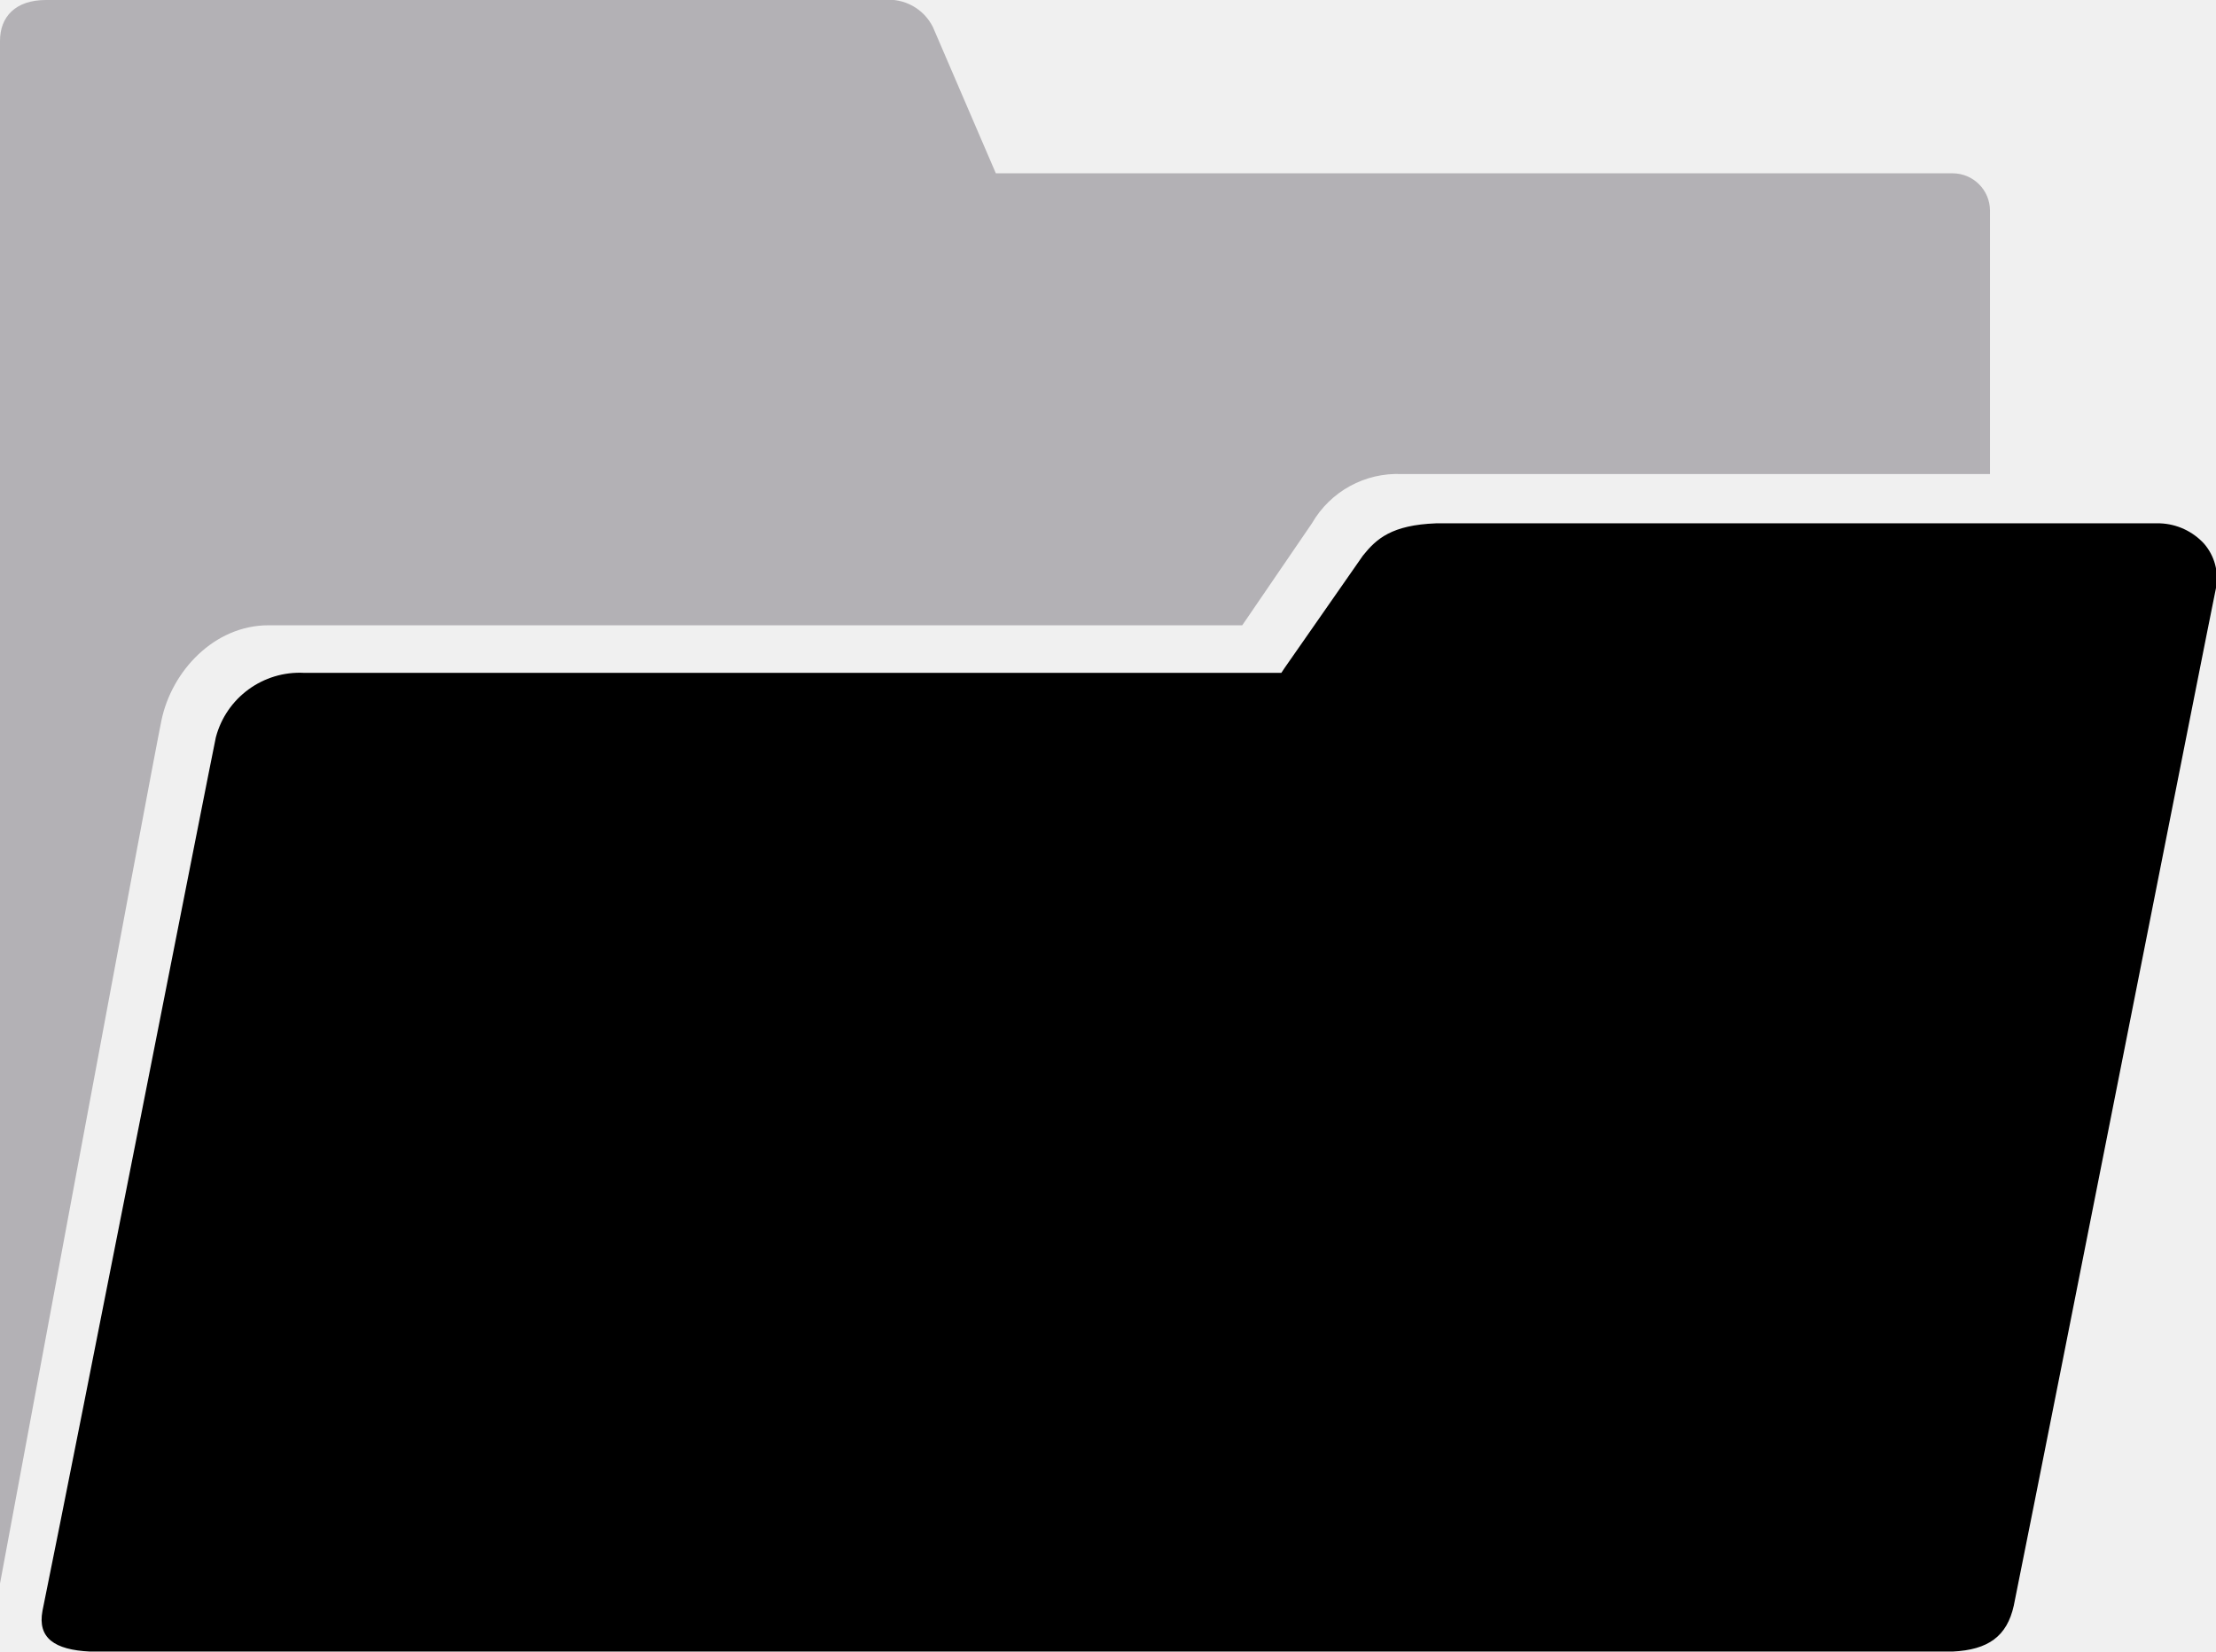
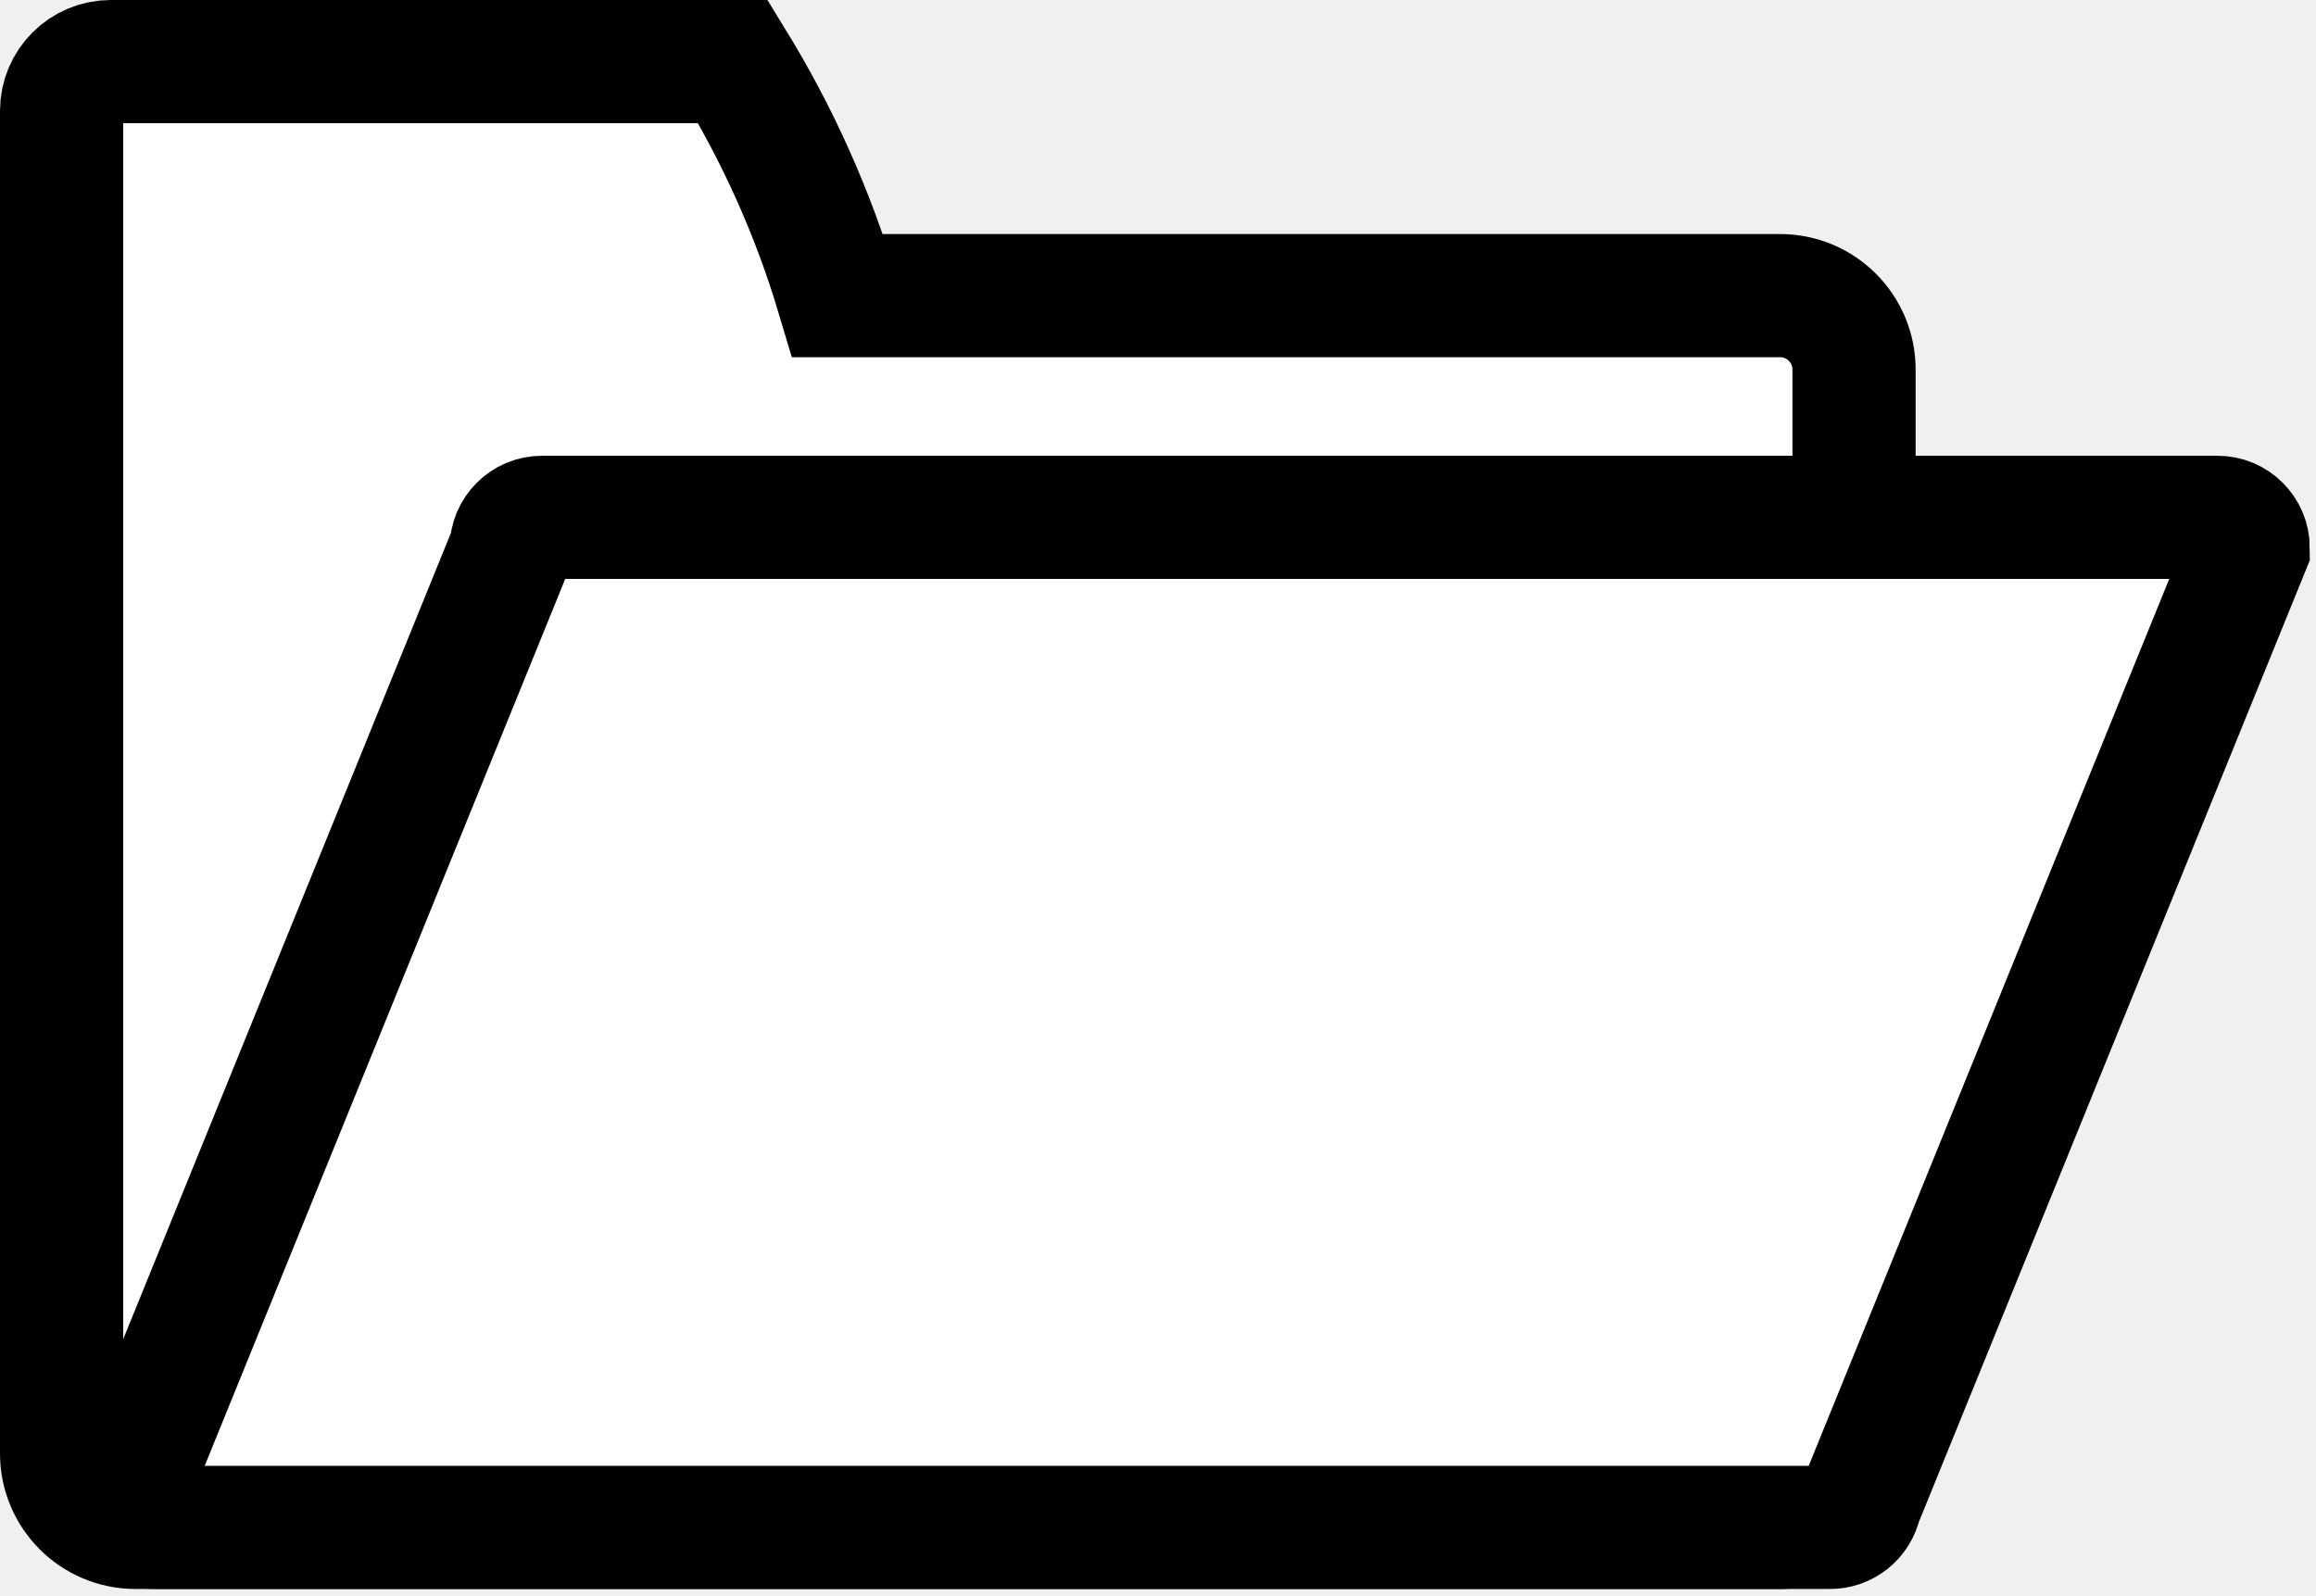
- <svg xmlns="http://www.w3.org/2000/svg" id="레이어_1" data-name="레이어 1" viewBox="0 0 130.4 97.2">
+ <svg xmlns="http://www.w3.org/2000/svg" id="레이어_1" data-name="레이어 1" viewBox="0 0 37.6 25.9">
  <defs>
-     <style>.cls-1{fill:#b3b1b5;}</style>
+     <style>.cls-1{fill:#fff;stroke:#000;stroke-miterlimit:10;stroke-width:2px;}</style>
  </defs>
-   <path id="path1436" d="M134.1,33.2a3.7,3.7,0,0,0-2.6-1.2H88.9c-2.6.1-3.5.9-4.3,1.9L80,40.5l-.2.3H22.3a5.1,5.1,0,0,0-5.2,3.8C16.8,46,9,85.7,6.9,96c-.3,1.6.7,2.3,2.8,2.4H119.3c2.1-.1,3.2-.9,3.6-2.7,2.4-11.9,11.5-58,11.9-59.9a3.1,3.1,0,0,0-.7-2.6Z" transform="translate(-4.4 -1.2)" />
-   <path class="cls-1" d="M119.3,11.4H63L59.3,2.8a2.9,2.9,0,0,0-2.9-1.6H7.1c-1.8,0-2.7,1-2.7,2.4V94.4s8.9-47.9,9.5-50.8S17,38,20.2,38H77.5l4.1-6a5.8,5.8,0,0,1,5.3-2.9h34.6V13.6A2.2,2.2,0,0,0,119.3,11.4Z" transform="translate(-4.4 -1.2)" />
+   <path class="cls-1" d="M37.7,19.6V37.2a1.2,1.2,0,0,1-1.2,1.2H9.8a1.2,1.2,0,0,1-1.2-1.2V15.4a.8.8,0,0,1,.8-.8H19.5a16,16,0,0,1,1.7,3.8H36.5A1.2,1.2,0,0,1,37.7,19.6Z" transform="translate(-7.6 -13.6)" />
+   <path class="cls-1" d="M37.3,38.4H10.1a.5.5,0,0,1-.5-.4l6.3-15.5a.5.5,0,0,1,.5-.5H43.6a.5.5,0,0,1,.5.5L37.8,38A.5.5,0,0,1,37.3,38.4Z" transform="translate(-7.6 -13.6)" />
</svg>
